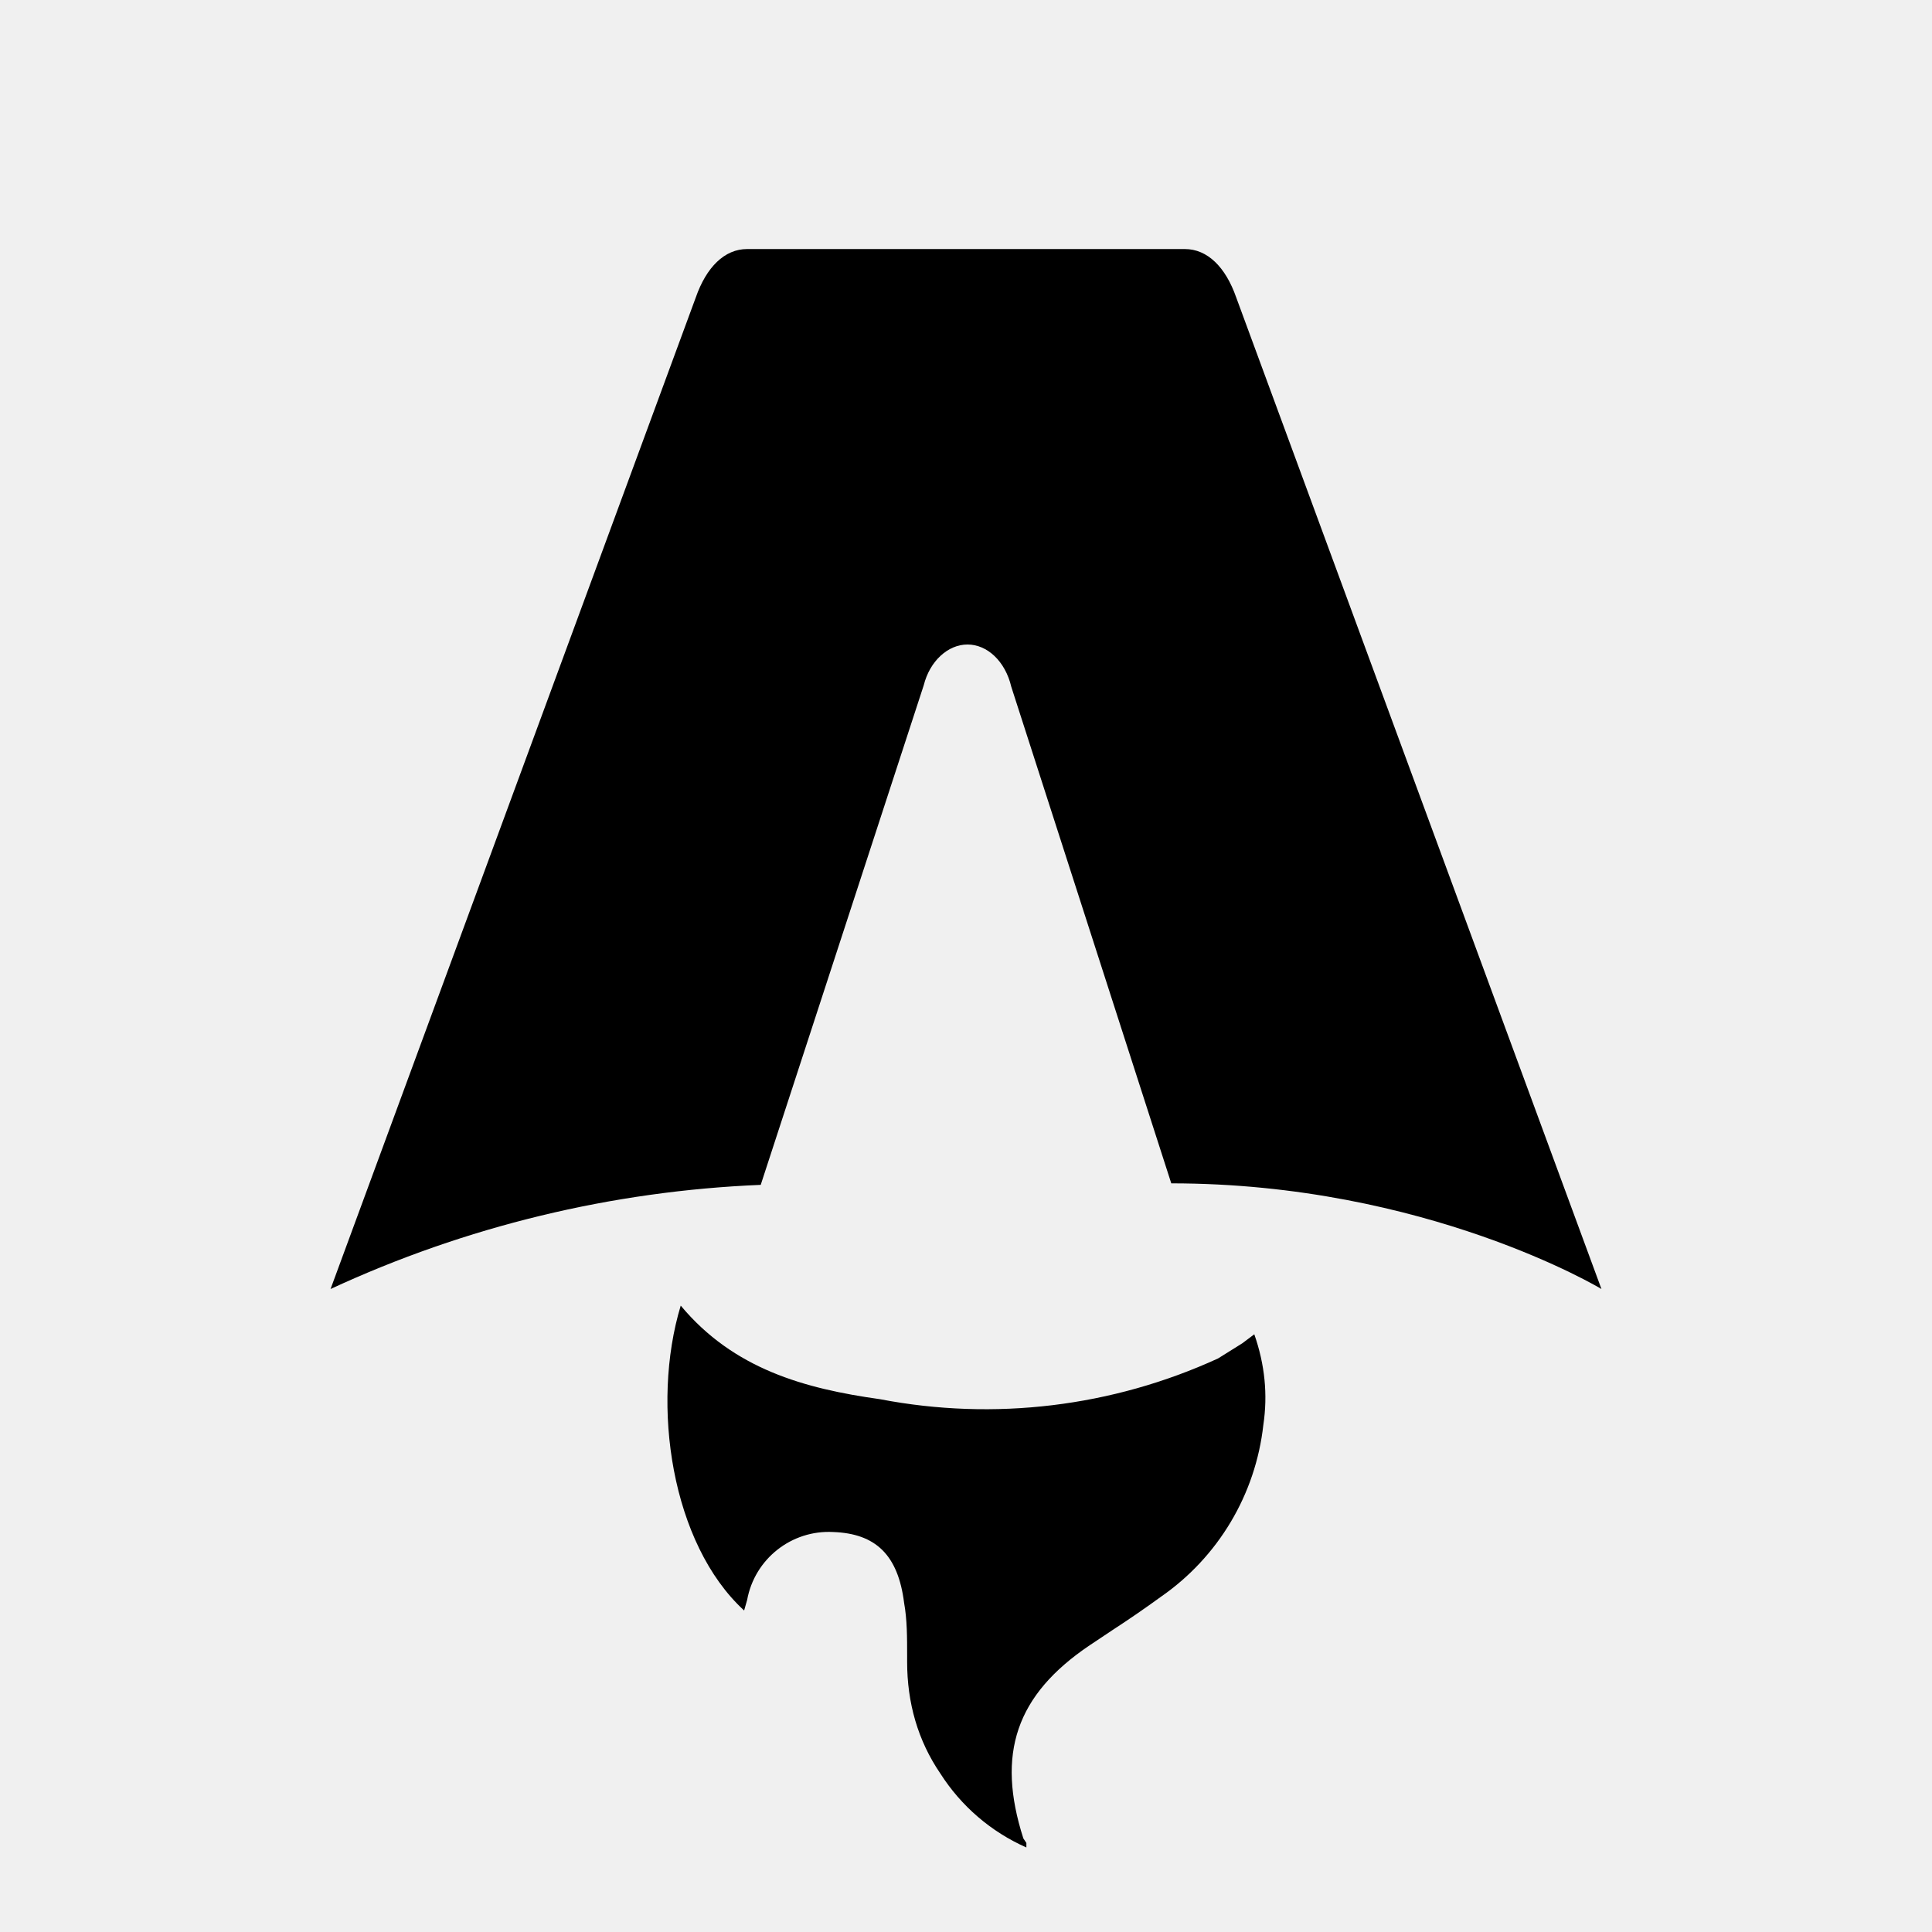
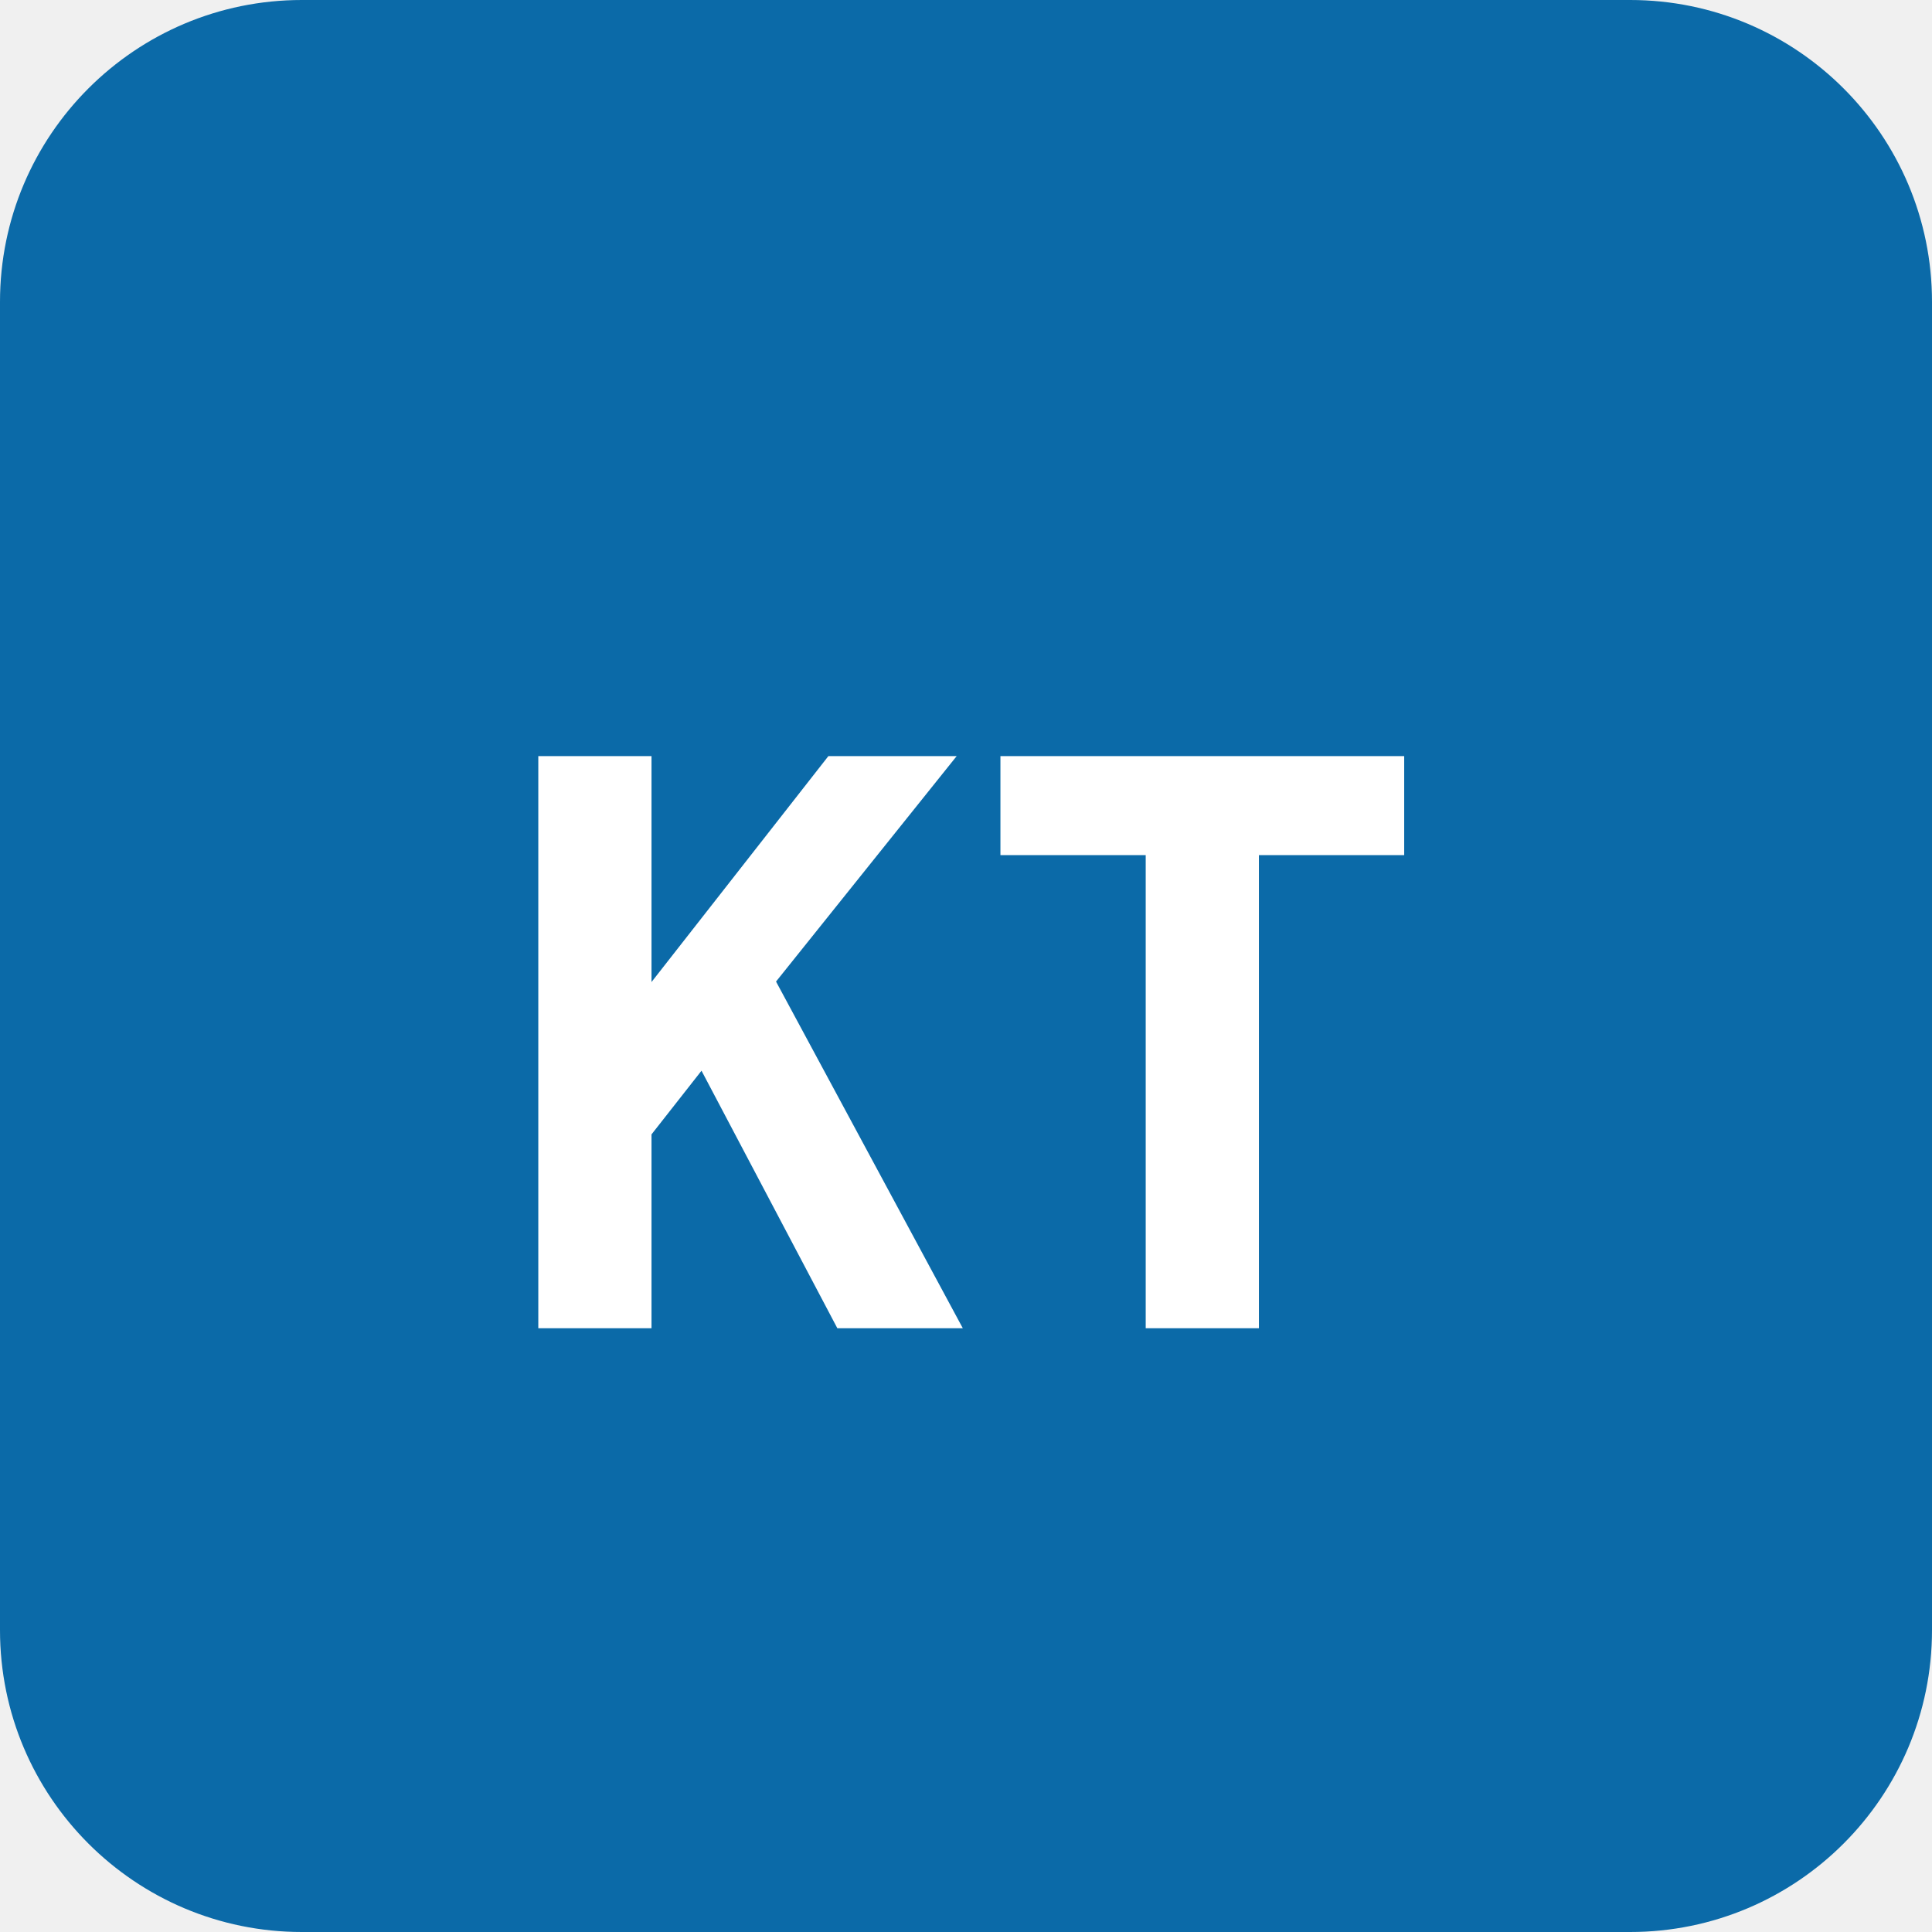
- <svg xmlns="http://www.w3.org/2000/svg" fill="none" viewBox="0 0 128 128">
-   <path d="M50.4 78.5a75.1 75.1 0 0 0-28.5 6.9l24.2-65.7c.7-2 1.9-3.2 3.4-3.2h29c1.5 0 2.7 1.2 3.4 3.2l24.2 65.7s-11.6-7-28.5-7L67 45.5c-.4-1.7-1.6-2.8-2.9-2.8-1.3 0-2.5 1.1-2.9 2.7L50.4 78.5Zm-1.1 28.2Zm-4.2-20.2c-2 6.6-.6 15.8 4.2 20.2a17.5 17.5 0 0 1 .2-.7 5.5 5.5 0 0 1 5.7-4.5c2.8.1 4.3 1.5 4.7 4.7.2 1.1.2 2.3.2 3.5v.4c0 2.7.7 5.2 2.2 7.4a13 13 0 0 0 5.7 4.9v-.3l-.2-.3c-1.8-5.6-.5-9.5 4.4-12.8l1.5-1a73 73 0 0 0 3.2-2.2 16 16 0 0 0 6.8-11.4c.3-2 .1-4-.6-6l-.8.6-1.6 1a37 37 0 0 1-22.4 2.7c-5-.7-9.7-2-13.2-6.2Z" />
-   <style>
-         path { fill: #000; }
-         @media (prefers-color-scheme: dark) {
-             path { fill: #FFF; }
-         }
-     </style>
+ <svg xmlns="http://www.w3.org/2000/svg" viewBox="0 0 64 64" fill="none">
+   <rect width="64" height="64" rx="10" fill="#0b6aa8" />
+   <text x="32" y="44" font-family="ui-monospace,monospace" font-size="26" font-weight="700" fill="white" text-anchor="middle">KT</text>
</svg>
